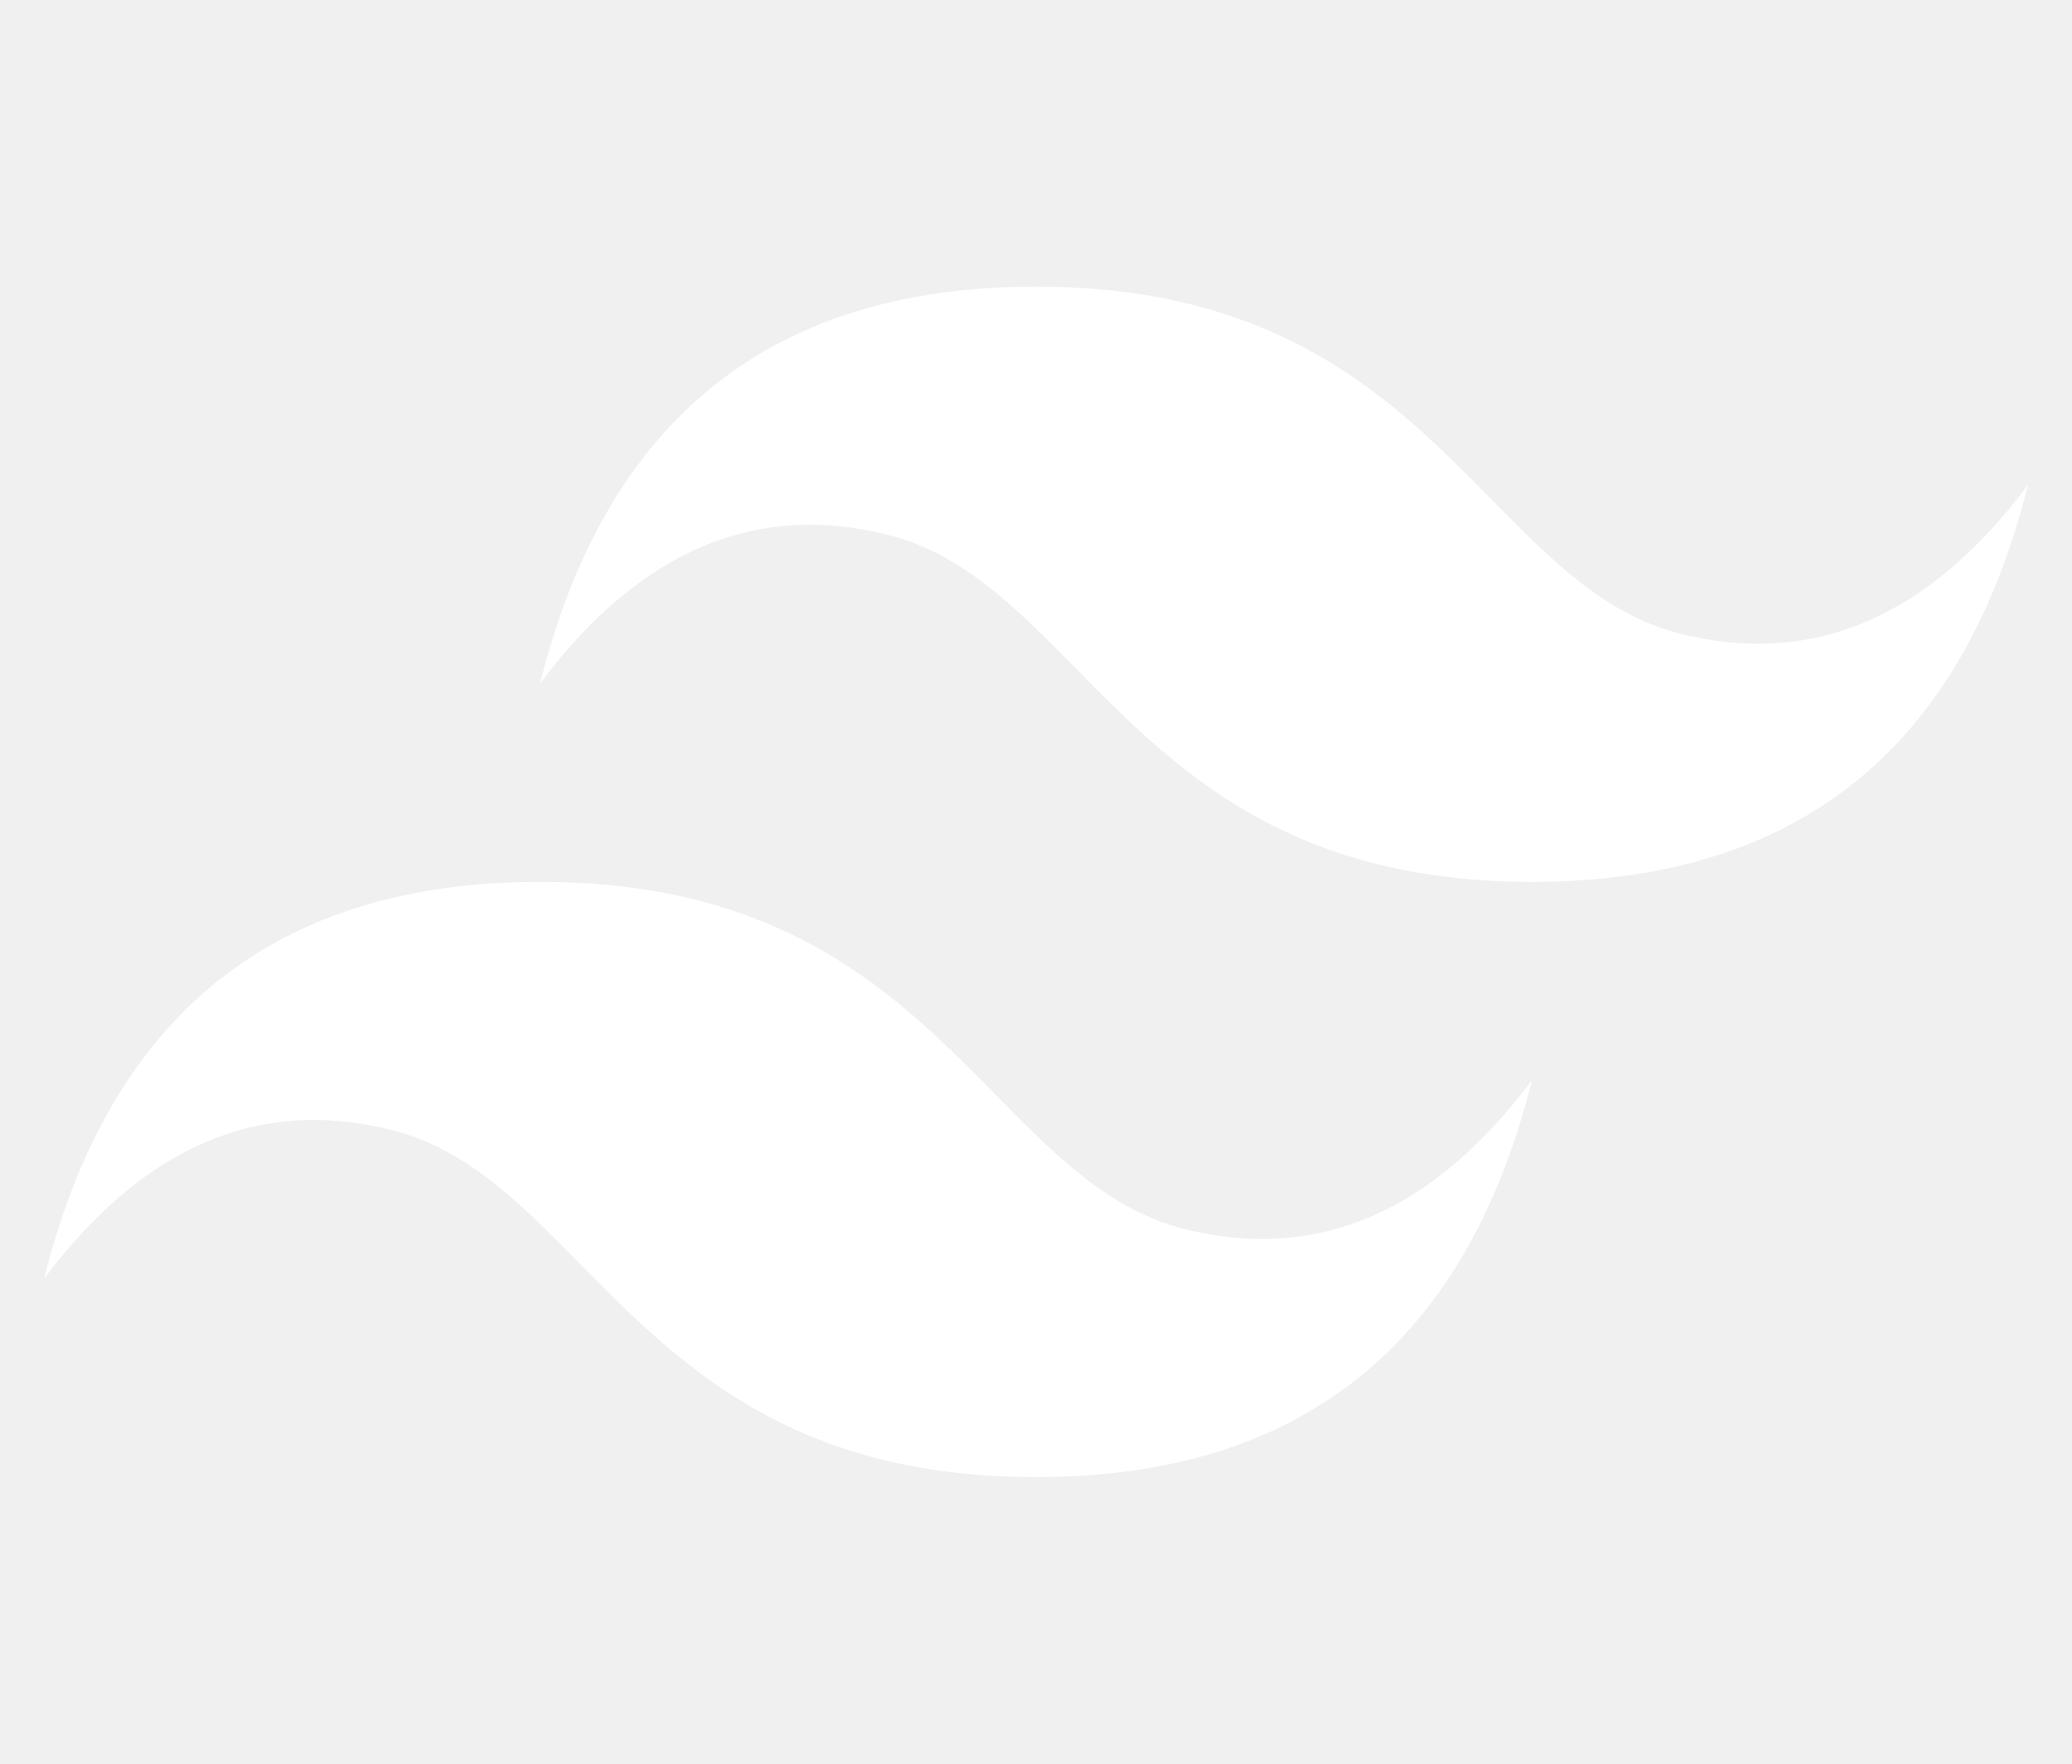
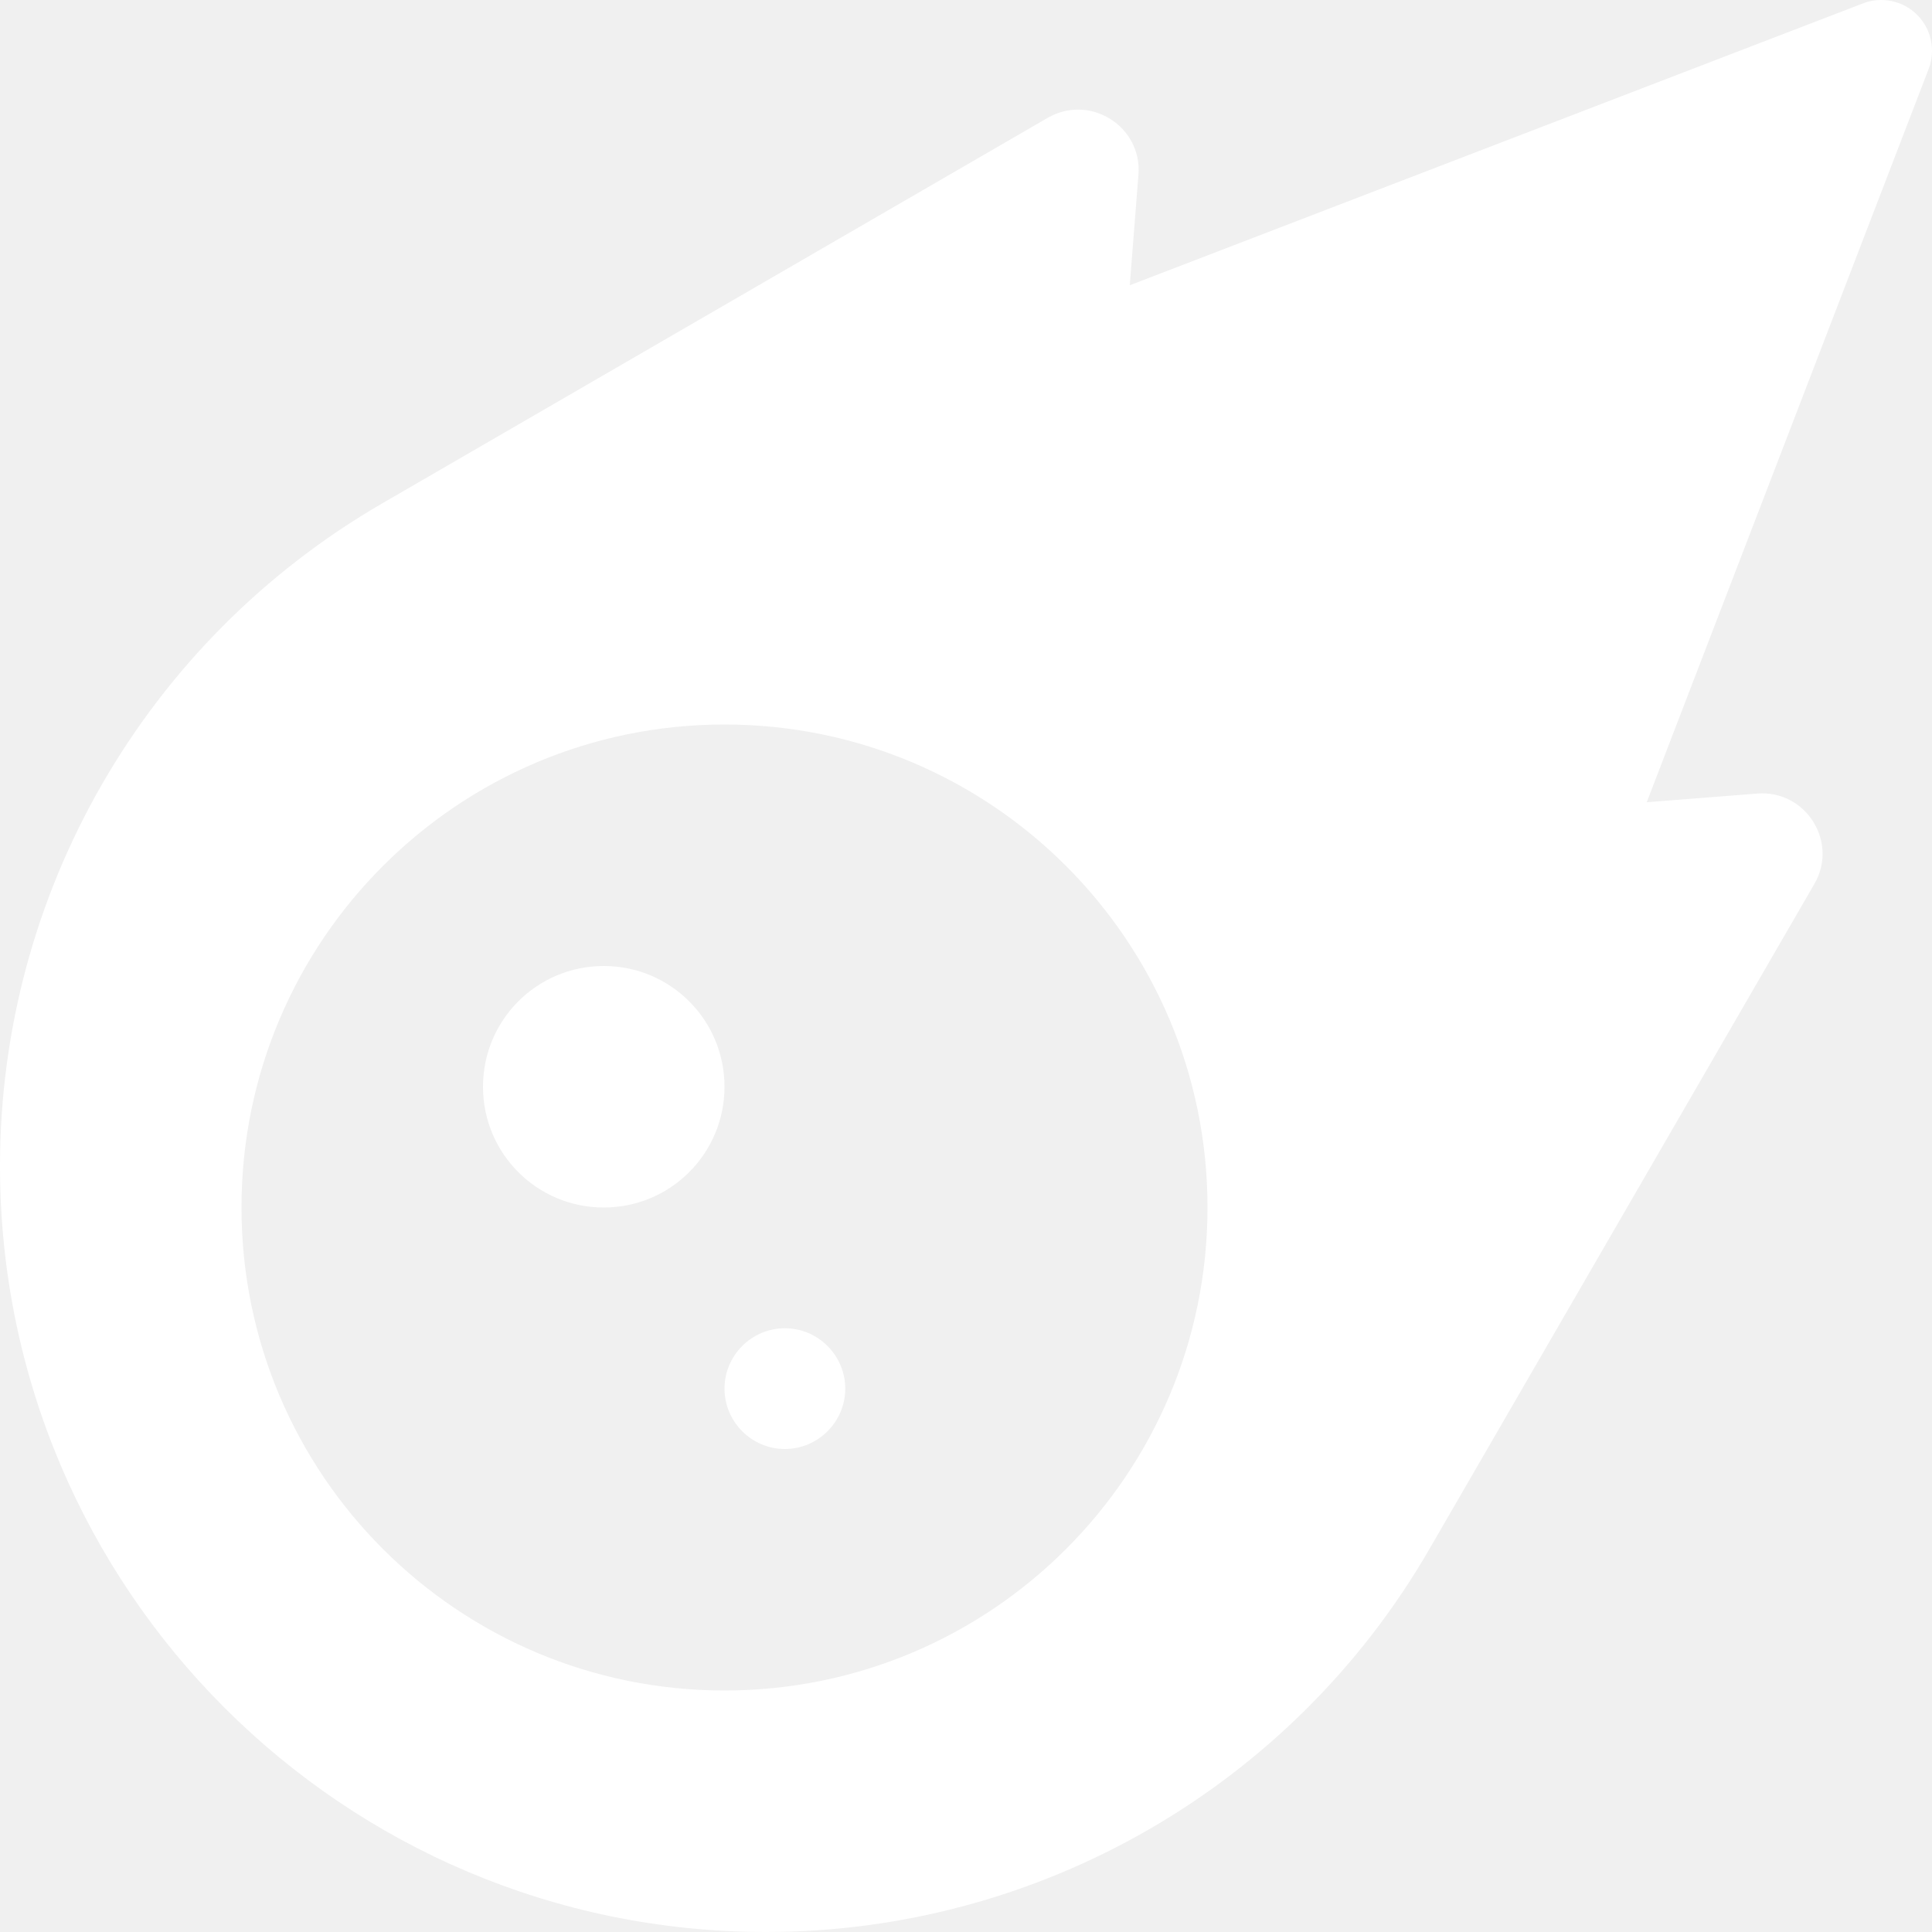
- <svg xmlns="http://www.w3.org/2000/svg" viewBox="0 0 47 40" fill="none">
-   <path fill="#fff" d="M23.5 6.5C17.5 6.5 13.75 9.5 12.25 15.5C14.5 12.5 17.125 11.375 20.125 12.125C21.837 12.553 23.06 13.795 24.414 15.169C26.62 17.408 29.173 20 34.75 20C40.75 20 44.5 17 46 11C43.75 14 41.125 15.125 38.125 14.375C36.413 13.947 35.19 12.705 33.836 11.331C31.63 9.092 29.077 6.5 23.5 6.5ZM12.25 20C6.25 20 2.5 23 1 29C3.25 26 5.875 24.875 8.875 25.625C10.587 26.053 11.81 27.295 13.164 28.669C15.37 30.908 17.923 33.5 23.5 33.5C29.5 33.5 33.25 30.5 34.75 24.5C32.5 27.5 29.875 28.625 26.875 27.875C25.163 27.447 23.94 26.205 22.586 24.831C20.38 22.592 17.827 20 12.25 20Z" />
-   <defs>
-     <linearGradient id="%%GRADIENT_ID%%" x1="33.999" x2="1" y1="16.181" y2="16.181" gradientUnits="userSpaceOnUse">
-       <stop stop-color="%%GRADIENT_TO%%" />
-       <stop offset="1" stop-color="%%GRADIENT_FROM%%" />
-     </linearGradient>
-   </defs>
+ <svg xmlns="http://www.w3.org/2000/svg" fill="#ffffff" viewBox="0 0 512 512">
+   <path d="M493.7 .9L299.4 75.6l2.3-29.3c1-12.8-12.8-21.5-24-15.1L101.3 133.4C38.6 169.7 0 236.6 0 309C0 421.1 90.9 512 203 512c72.4 0 139.4-38.6 175.7-101.3L480.8 234.3c6.5-11.1-2.2-25-15.1-24l-29.3 2.3L511.1 18.3c.6-1.5 .9-3.2 .9-4.8C512 6 506 0 498.5 0c-1.7 0-3.3 .3-4.8 .9zM192 448c-70.7 0-128-57.3-128-128s57.3-128 128-128s128 57.3 128 128s-57.3 128-128 128zm0-160c0-17.7-14.3-32-32-32s-32 14.3-32 32s14.3 32 32 32s32-14.3 32-32zm16 96c8.8 0 16-7.2 16-16s-7.2-16-16-16s-16 7.2-16 16s7.2 16 16 16z" />
</svg>
